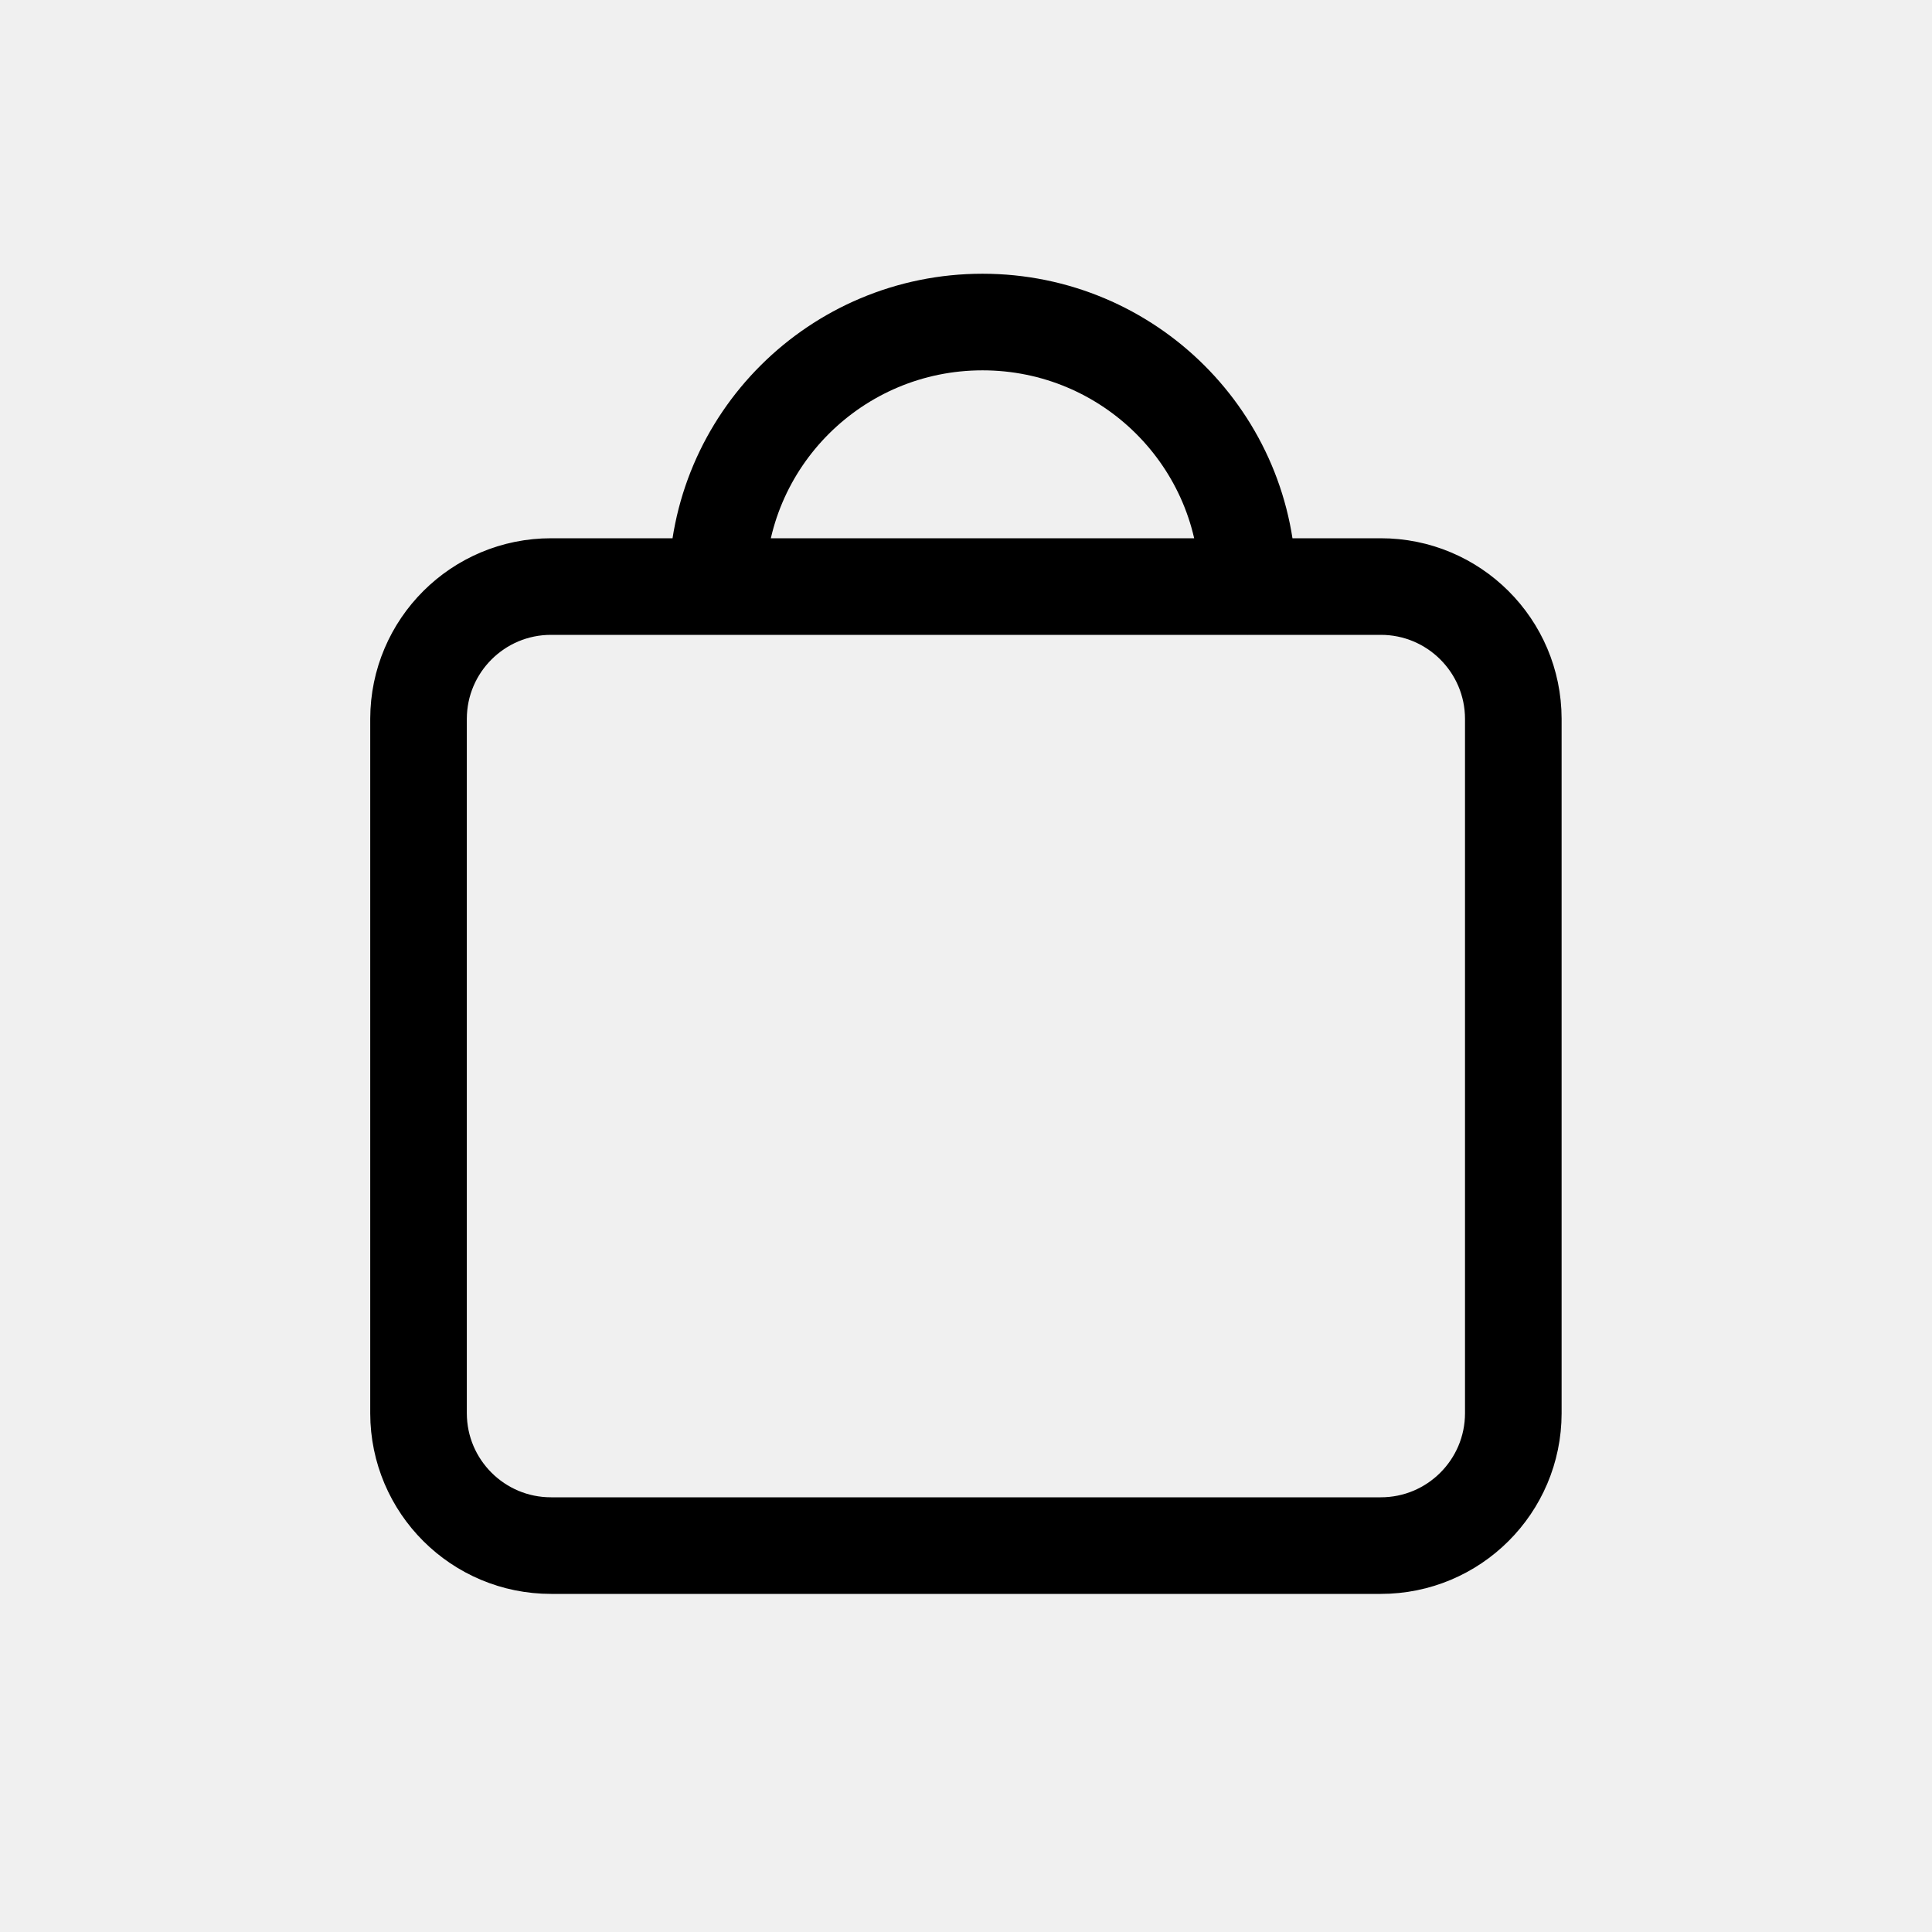
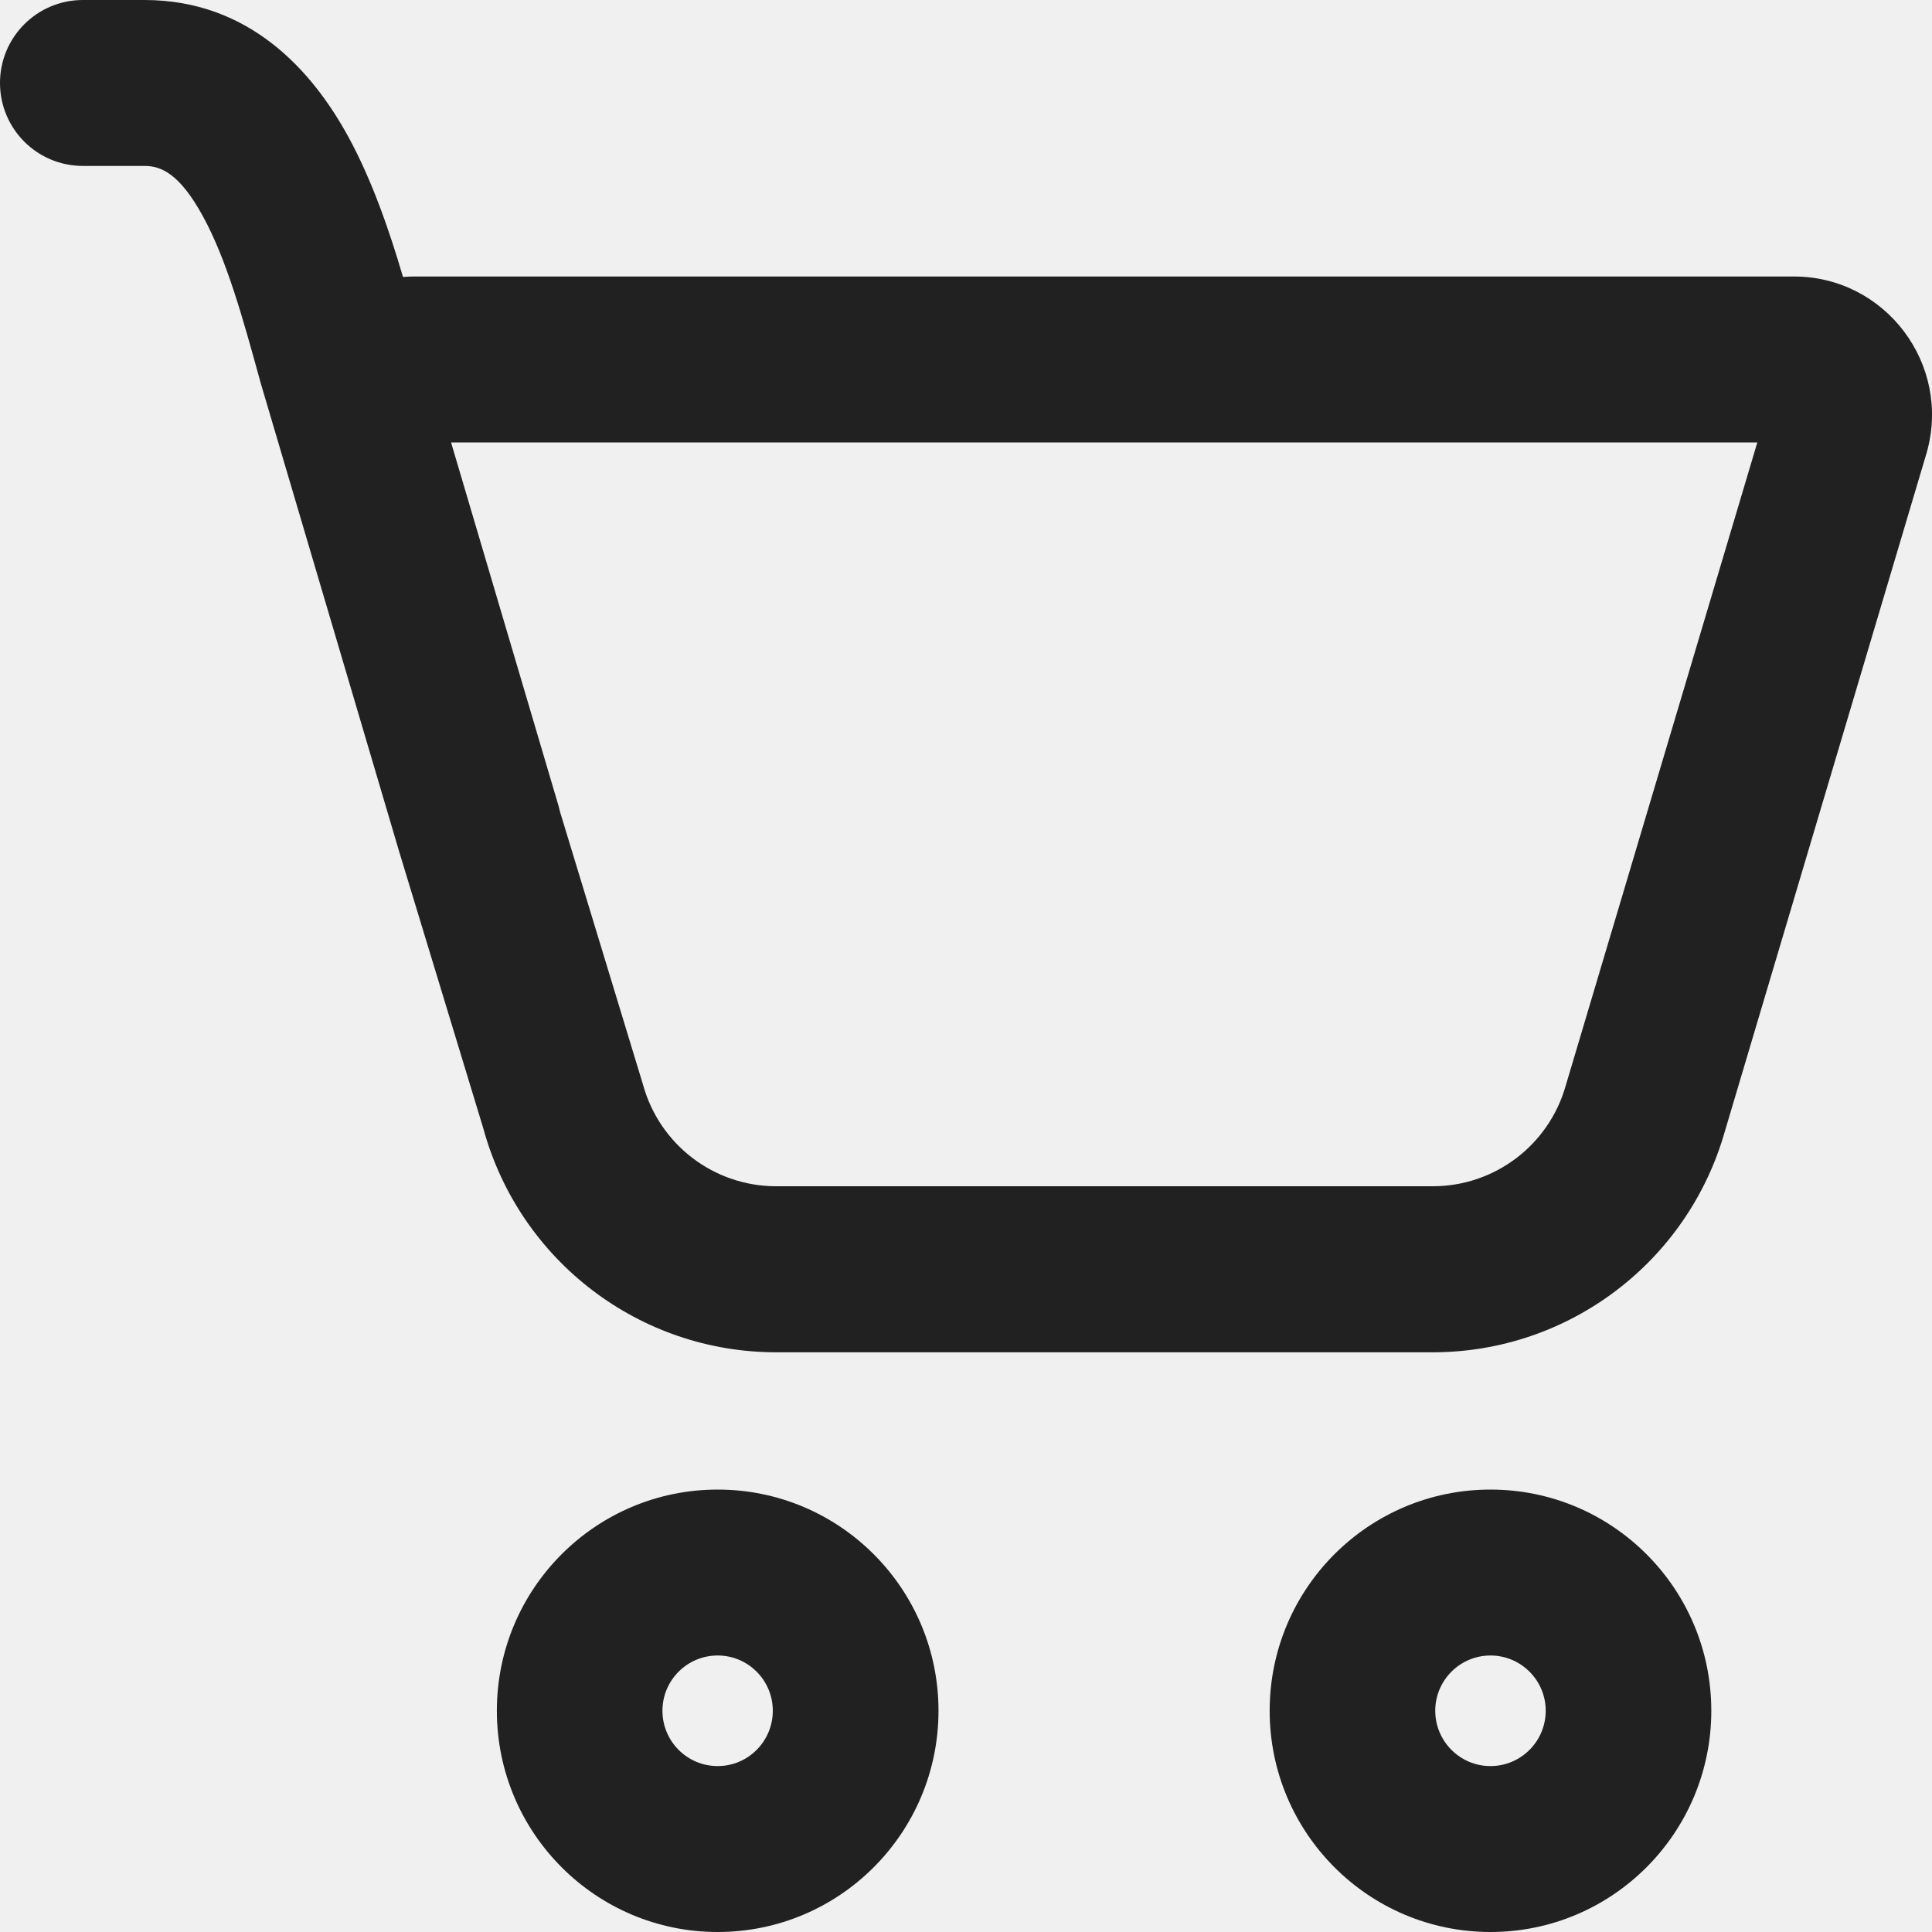
- <svg xmlns="http://www.w3.org/2000/svg" width="35" height="35" viewBox="0 0 35 35" fill="none">
-   <path d="M22.607 10.627c0-2.647-2.152-4.793-4.808-4.793-2.655 0-4.808 2.146-4.808 4.793M9.986 28h15.025a2.4 2.4 0 0 0 2.404-2.397v-12.58a2.4 2.4 0 0 0-2.404-2.397H9.986a2.4 2.4 0 0 0-2.404 2.396v12.581a2.4 2.4 0 0 0 2.404 2.397z" stroke="#000" stroke-width="1.75" stroke-linecap="round" stroke-linejoin="round" />
+ <svg xmlns="http://www.w3.org/2000/svg" width="17" height="17" viewBox="0 0 17 17" fill="none">
+   <g clip-path="url(#clip0_789_31866)">
+     <path d="M0 0.73C0 0.327 0.326 0 0.729 0H1.271C2.194 0 2.747 0.622 3.063 1.2C3.274 1.585 3.427 2.032 3.546 2.437C3.578 2.435 3.611 2.433 3.644 2.433H15.785C16.591 2.433 17.174 3.207 16.953 3.984L15.177 9.956C14.85 11.106 13.801 11.899 12.608 11.899H6.829C5.626 11.899 4.571 11.093 4.253 9.93L3.514 7.499L2.292 3.364L2.29 3.356C2.138 2.804 1.996 2.287 1.785 1.902C1.58 1.527 1.417 1.46 1.271 1.46H0.729C0.326 1.46 0 1.133 0 0.73ZM4.928 7.144L5.658 9.544C5.803 10.072 6.282 10.438 6.829 10.438H12.608C13.15 10.438 13.627 10.078 13.776 9.556L15.463 3.893H3.969L4.915 7.092C4.92 7.11 4.924 7.127 4.928 7.144ZM8.258 15.053C8.258 16.128 7.388 17 6.315 17C5.242 17 4.372 16.128 4.372 15.053C4.372 13.978 5.242 13.107 6.315 13.107C7.388 13.107 8.258 13.978 8.258 15.053ZM6.8 15.053C6.8 14.785 6.583 14.567 6.315 14.567C6.046 14.567 5.829 14.785 5.829 15.053C5.829 15.322 6.046 15.54 6.315 15.54C6.583 15.54 6.8 15.322 6.8 15.053ZM15.058 15.053C15.058 16.128 14.188 17 13.115 17C12.042 17 11.172 16.128 11.172 15.053C11.172 13.978 12.042 13.107 13.115 13.107C14.188 13.107 15.058 13.978 15.058 15.053ZM13.601 15.053C13.601 14.785 13.383 14.567 13.115 14.567C12.847 14.567 12.629 14.785 12.629 15.053C12.629 15.322 12.847 15.54 13.115 15.54C13.383 15.54 13.601 15.322 13.601 15.053Z" fill="#212121" />
+   </g>
+   <defs>
+     <clipPath id="clip0_789_31866">
+       <rect width="17" height="17" fill="white" />
+     </clipPath>
+   </defs>
</svg>
